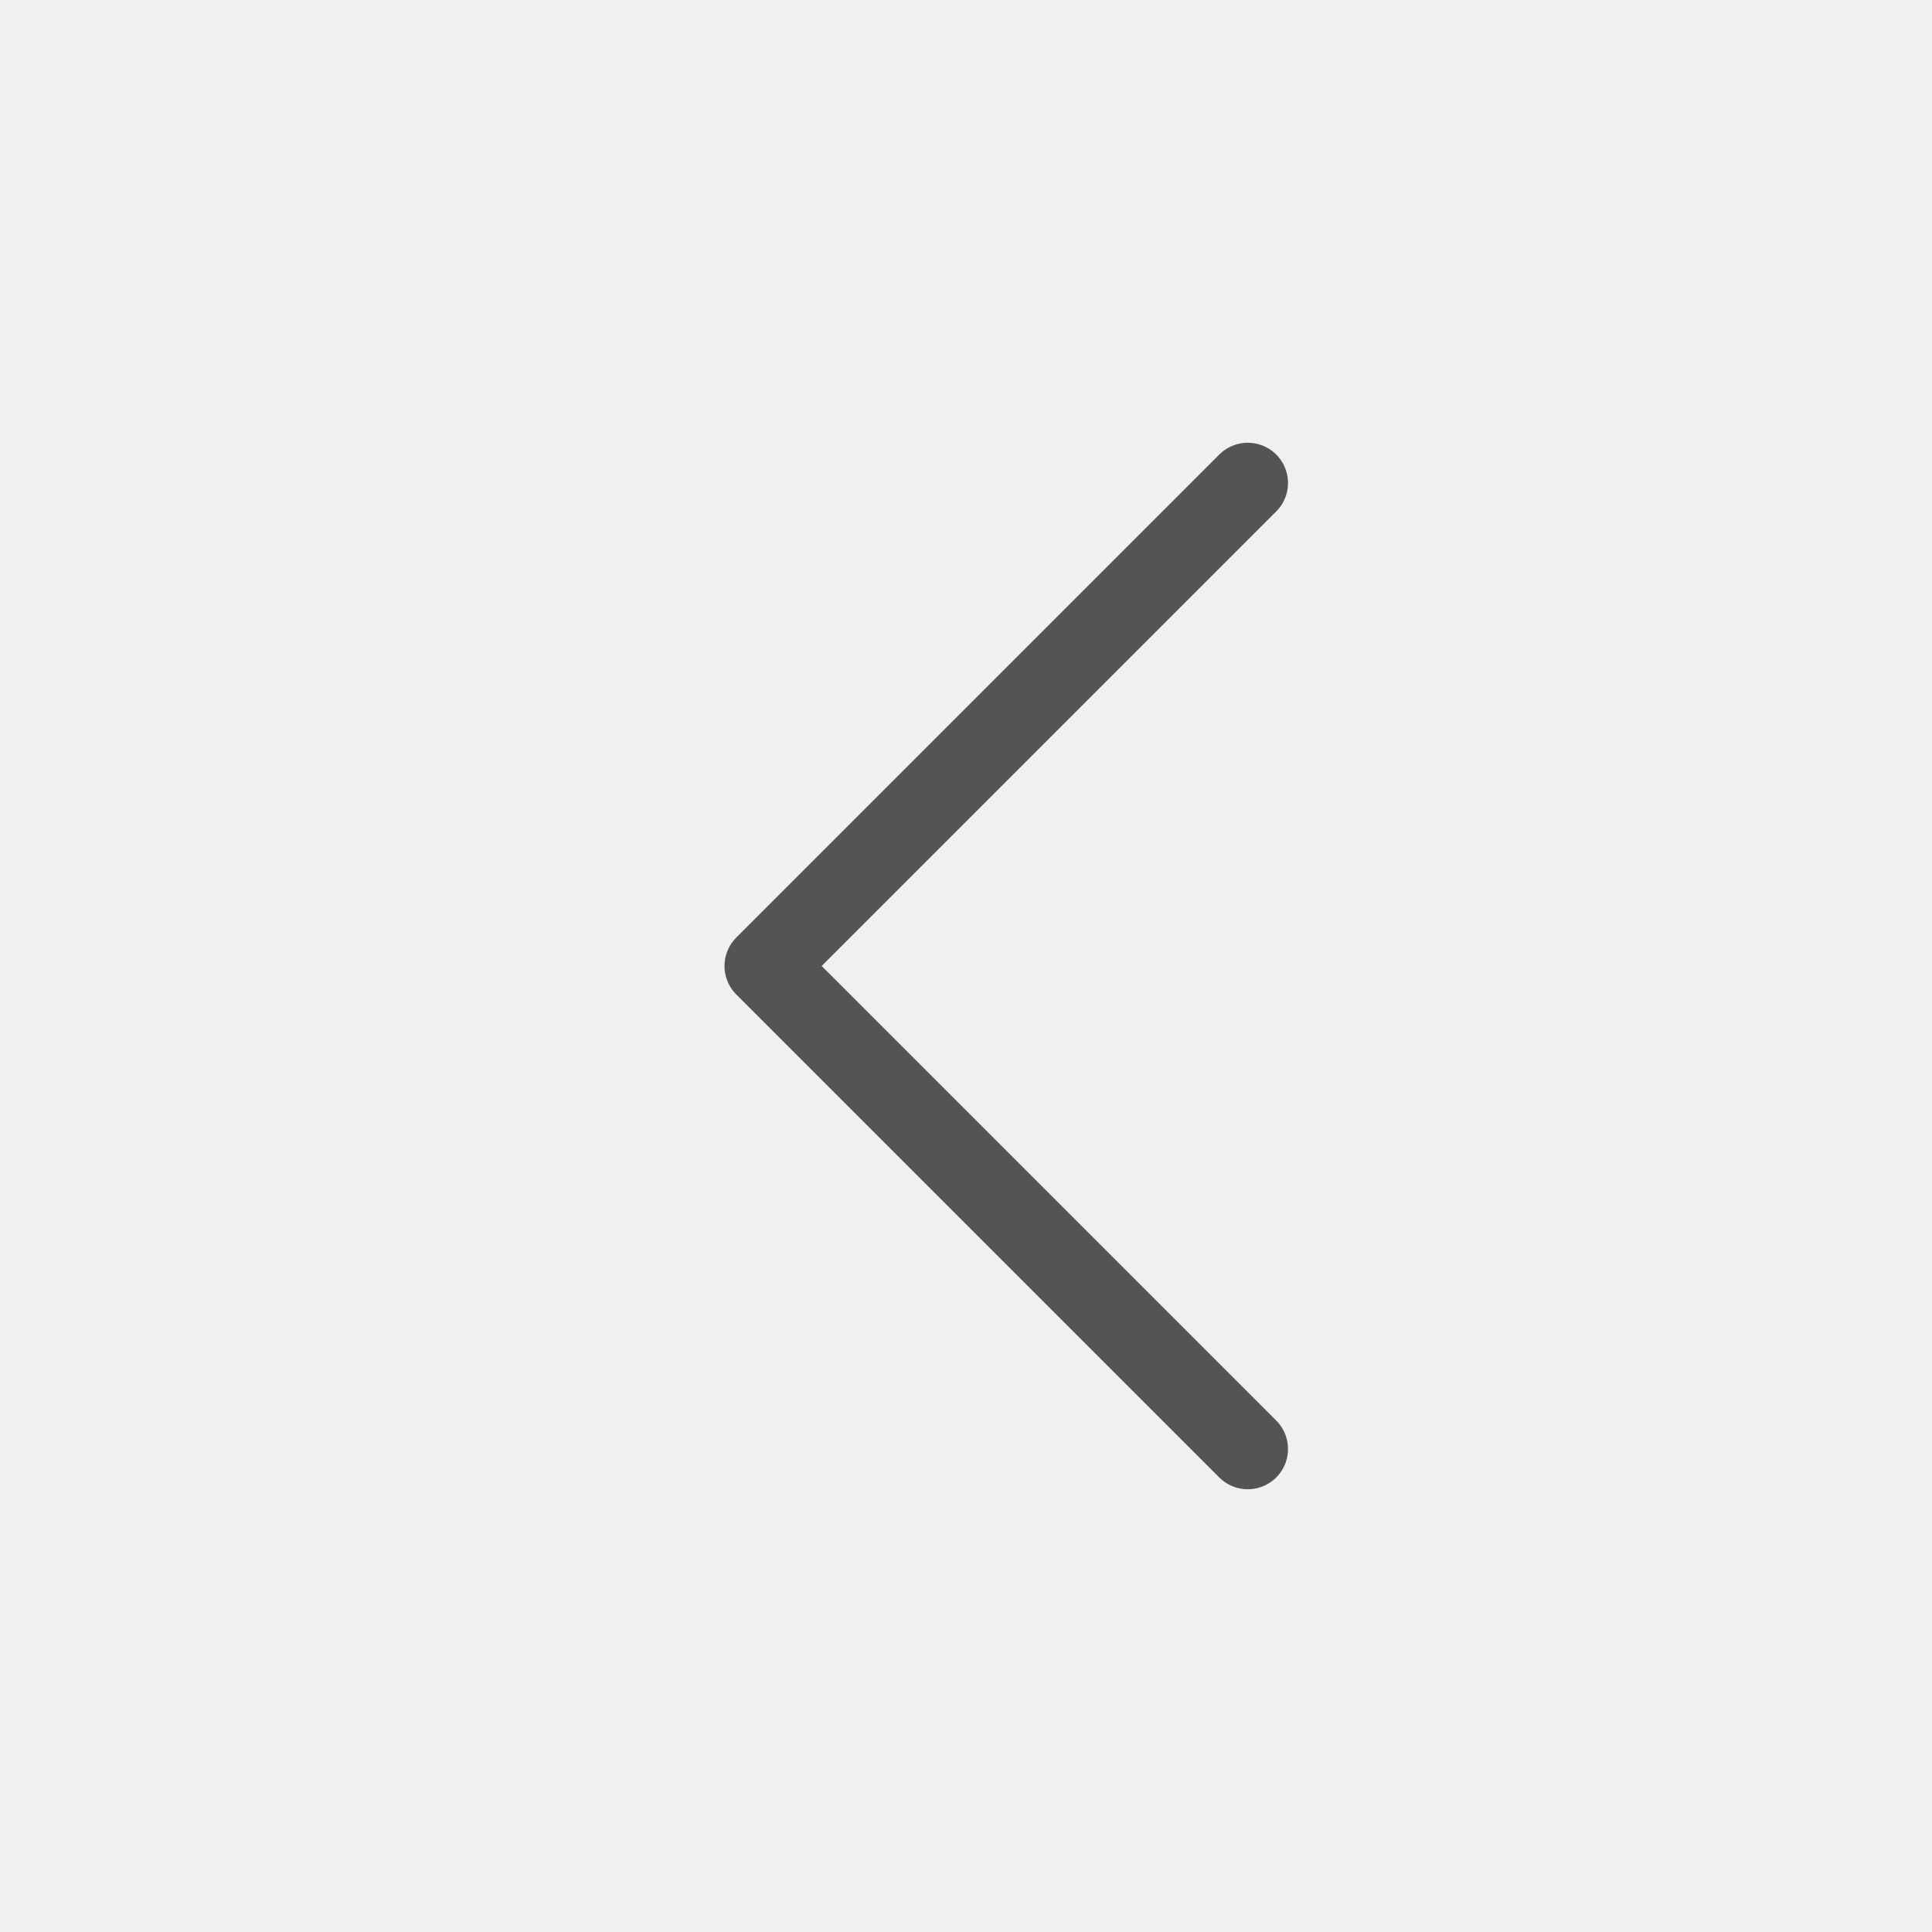
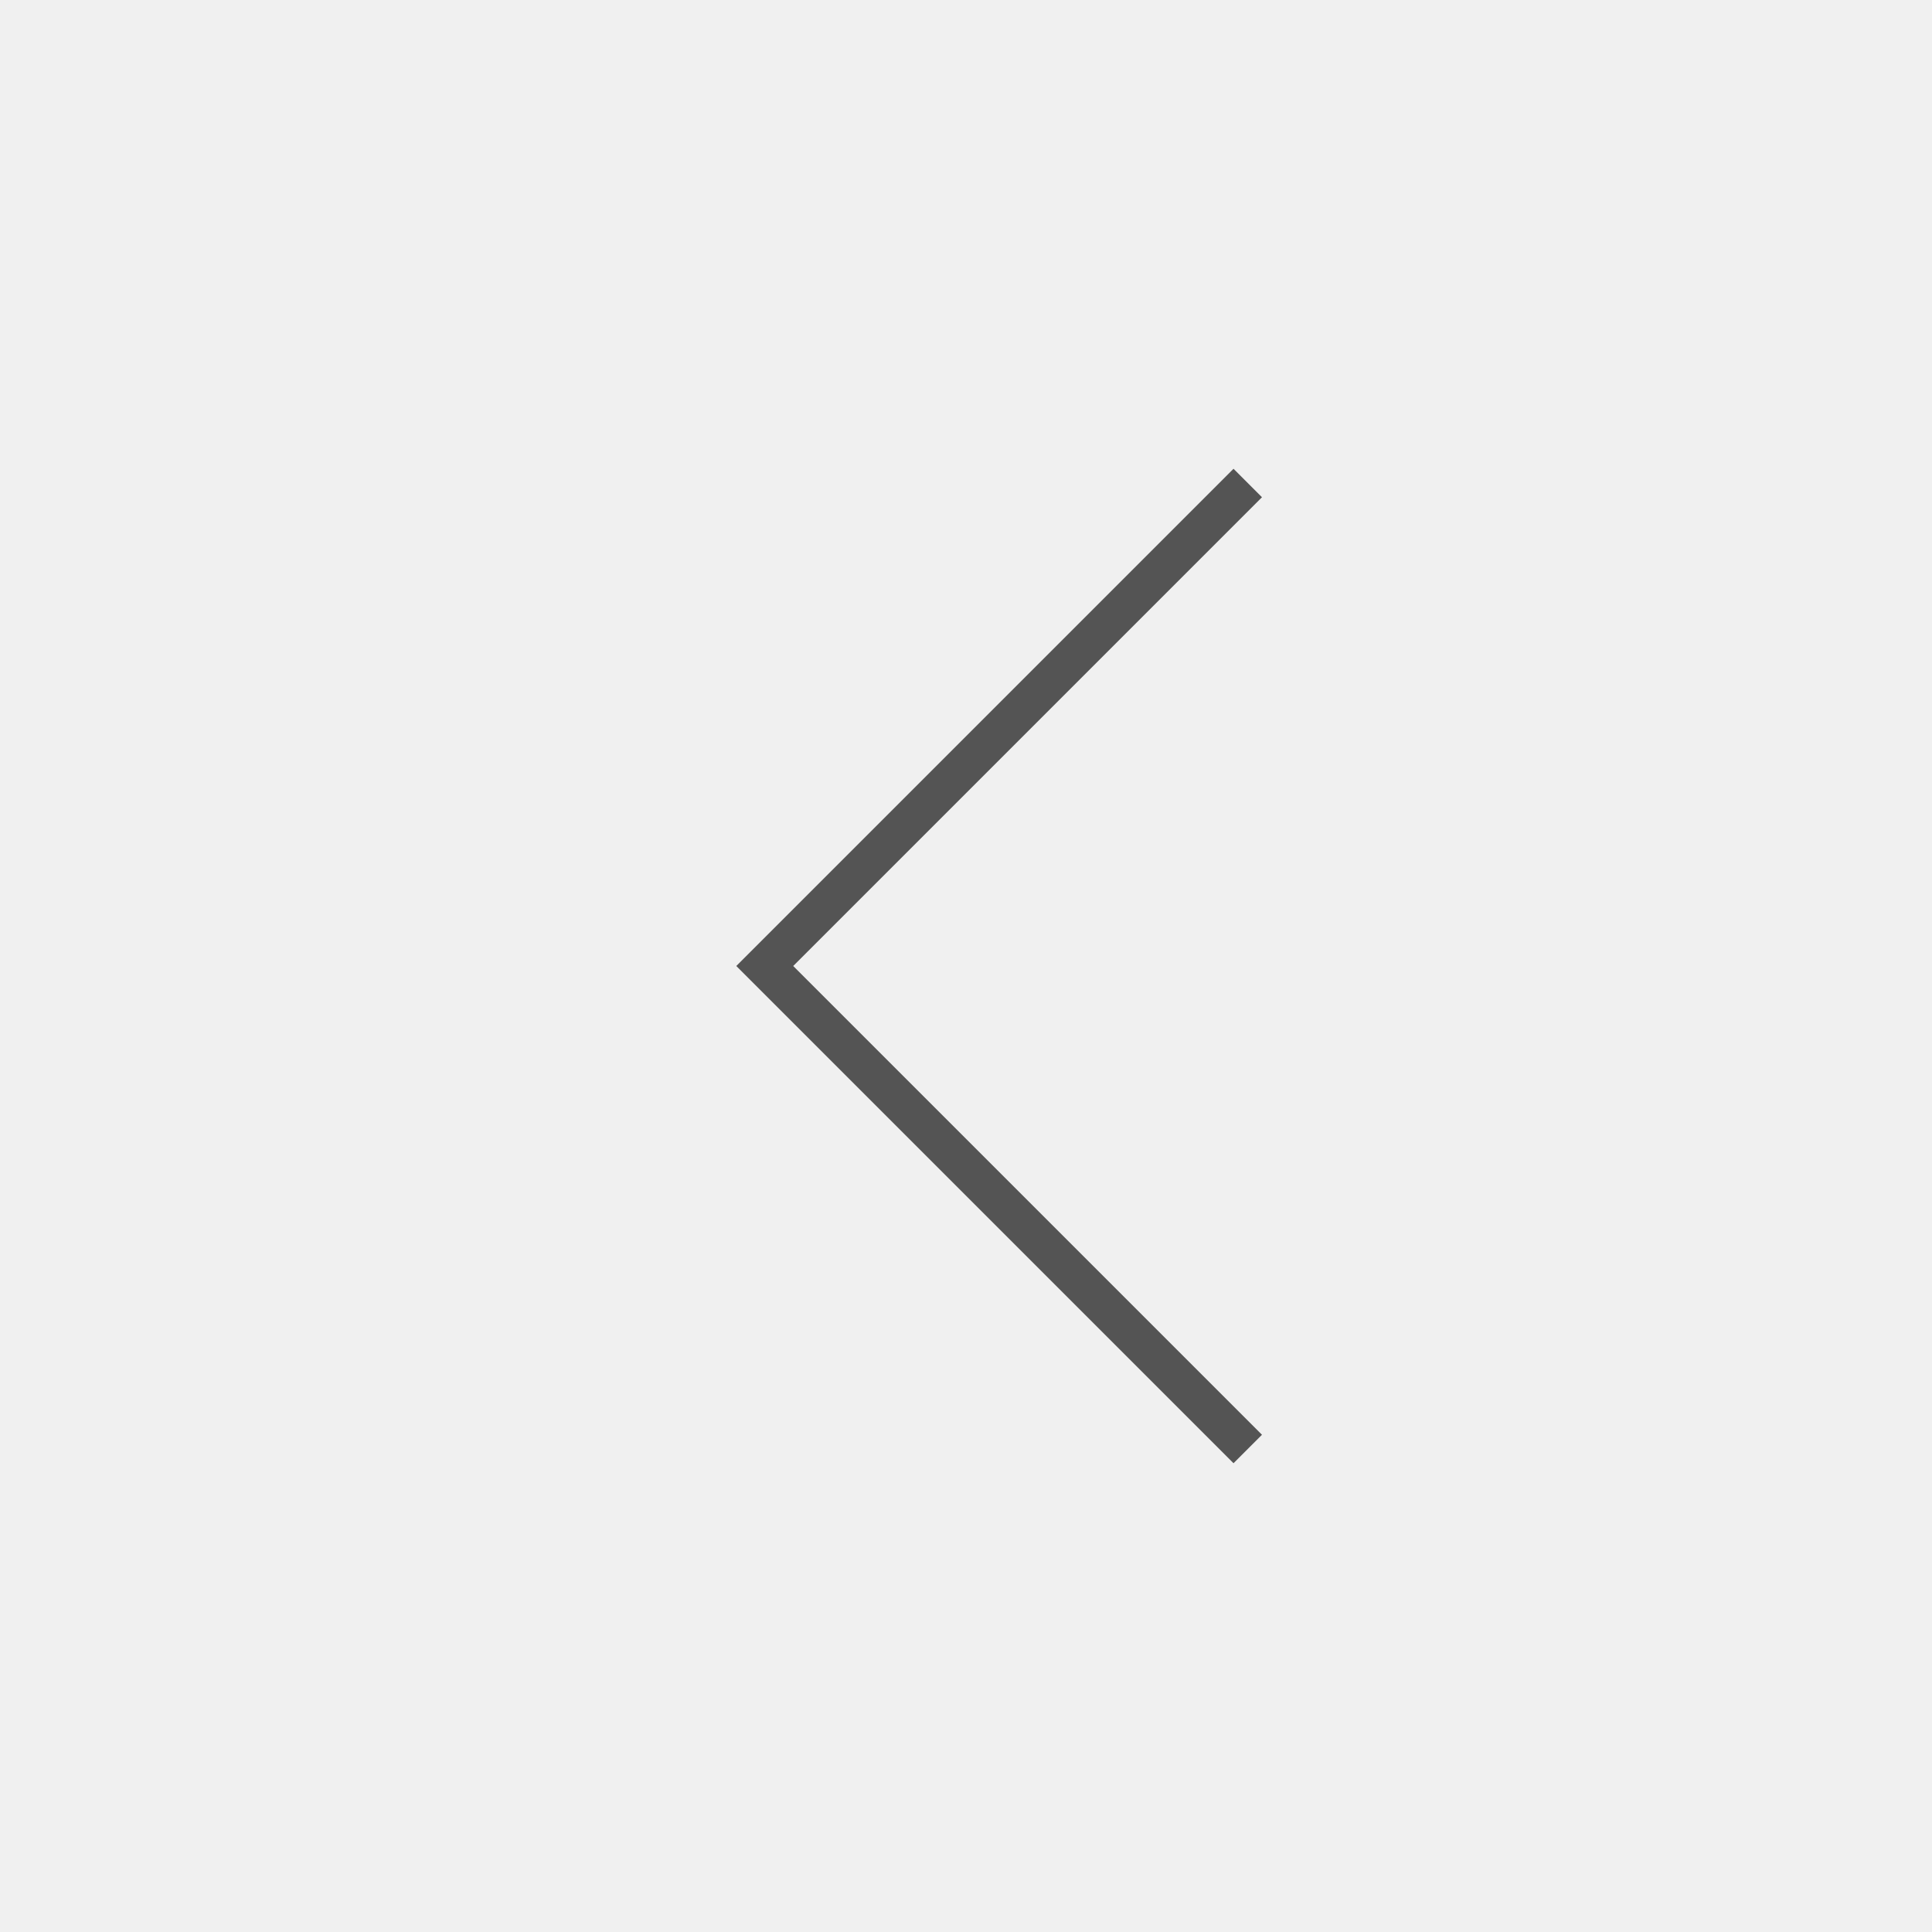
<svg xmlns="http://www.w3.org/2000/svg" width="48" height="48" viewBox="0 0 48 48" fill="none">
  <g clip-path="url(#clip0_3679_4670)">
-     <path d="M31 36L19 24L31 12" stroke="#545454" stroke-width="2" stroke-linecap="round" stroke-linejoin="round" />
+     <path d="M31 36L19 24L31 12" stroke="#545454" strokeWidth="2" strokeLinecap="round" strokeLinejoin="round" />
  </g>
  <defs>
    <clipPath id="clip0_3679_4670">
      <rect width="48" height="48" fill="white" />
    </clipPath>
  </defs>
</svg>
